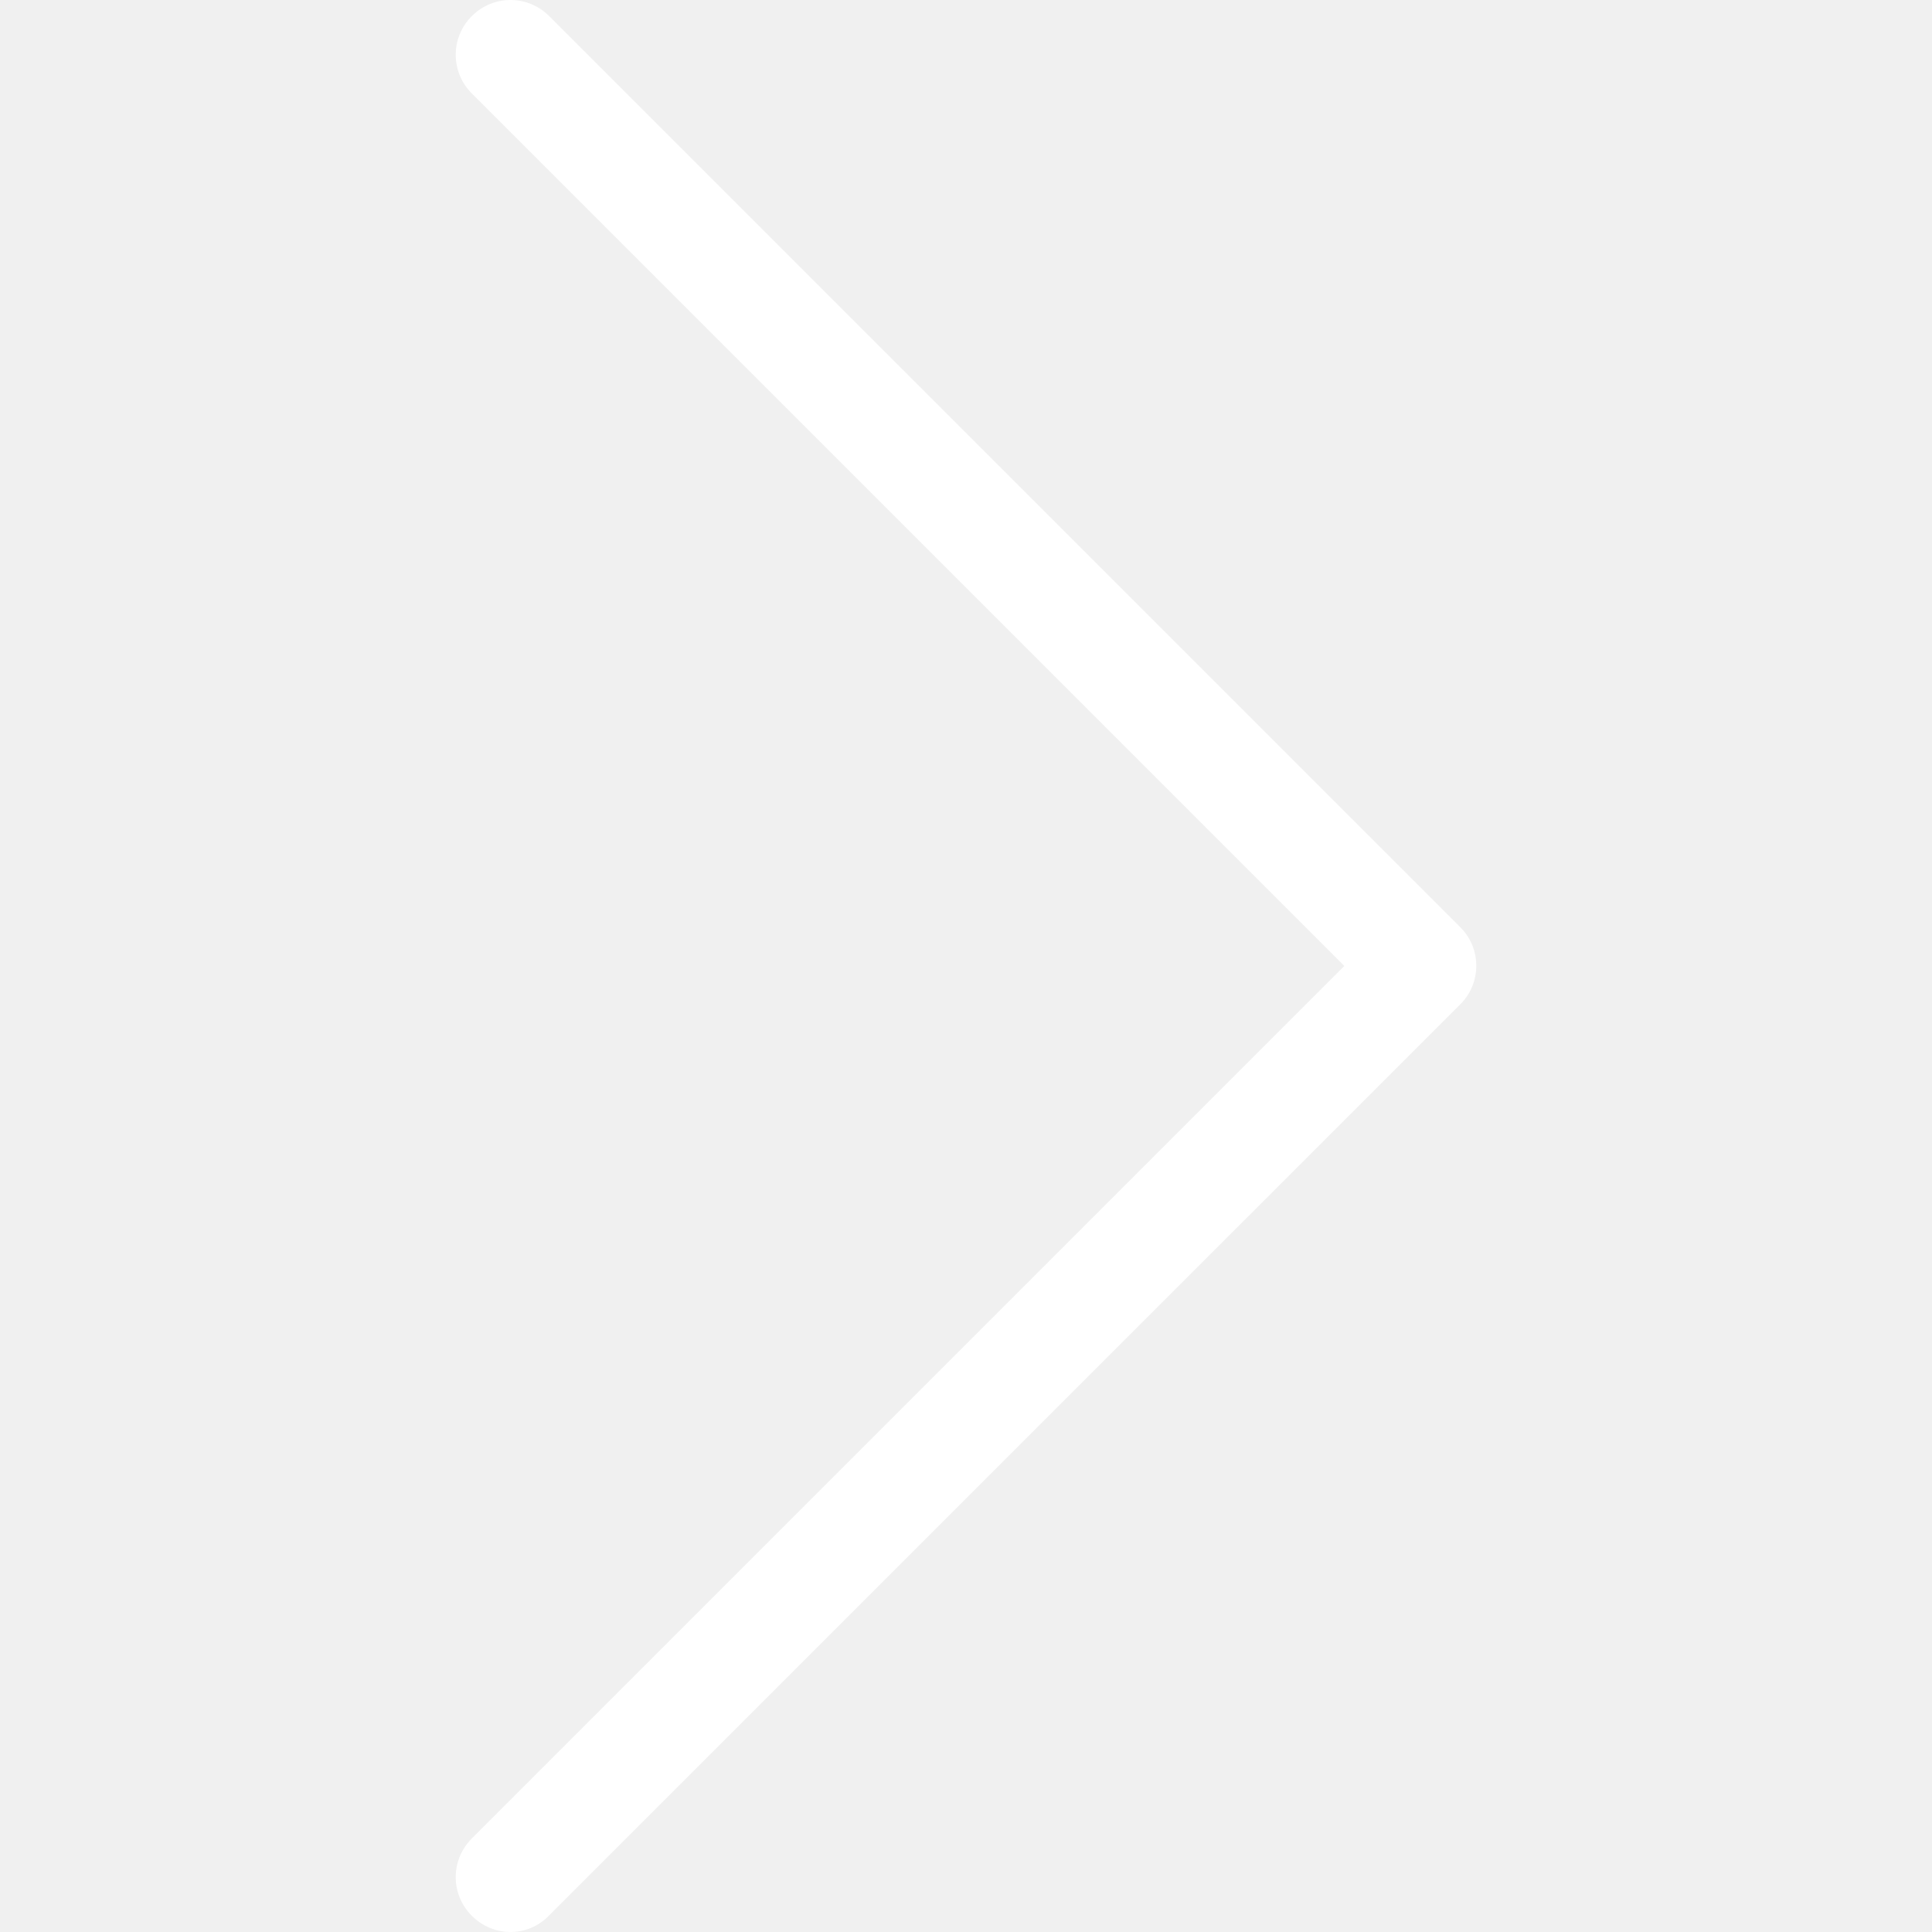
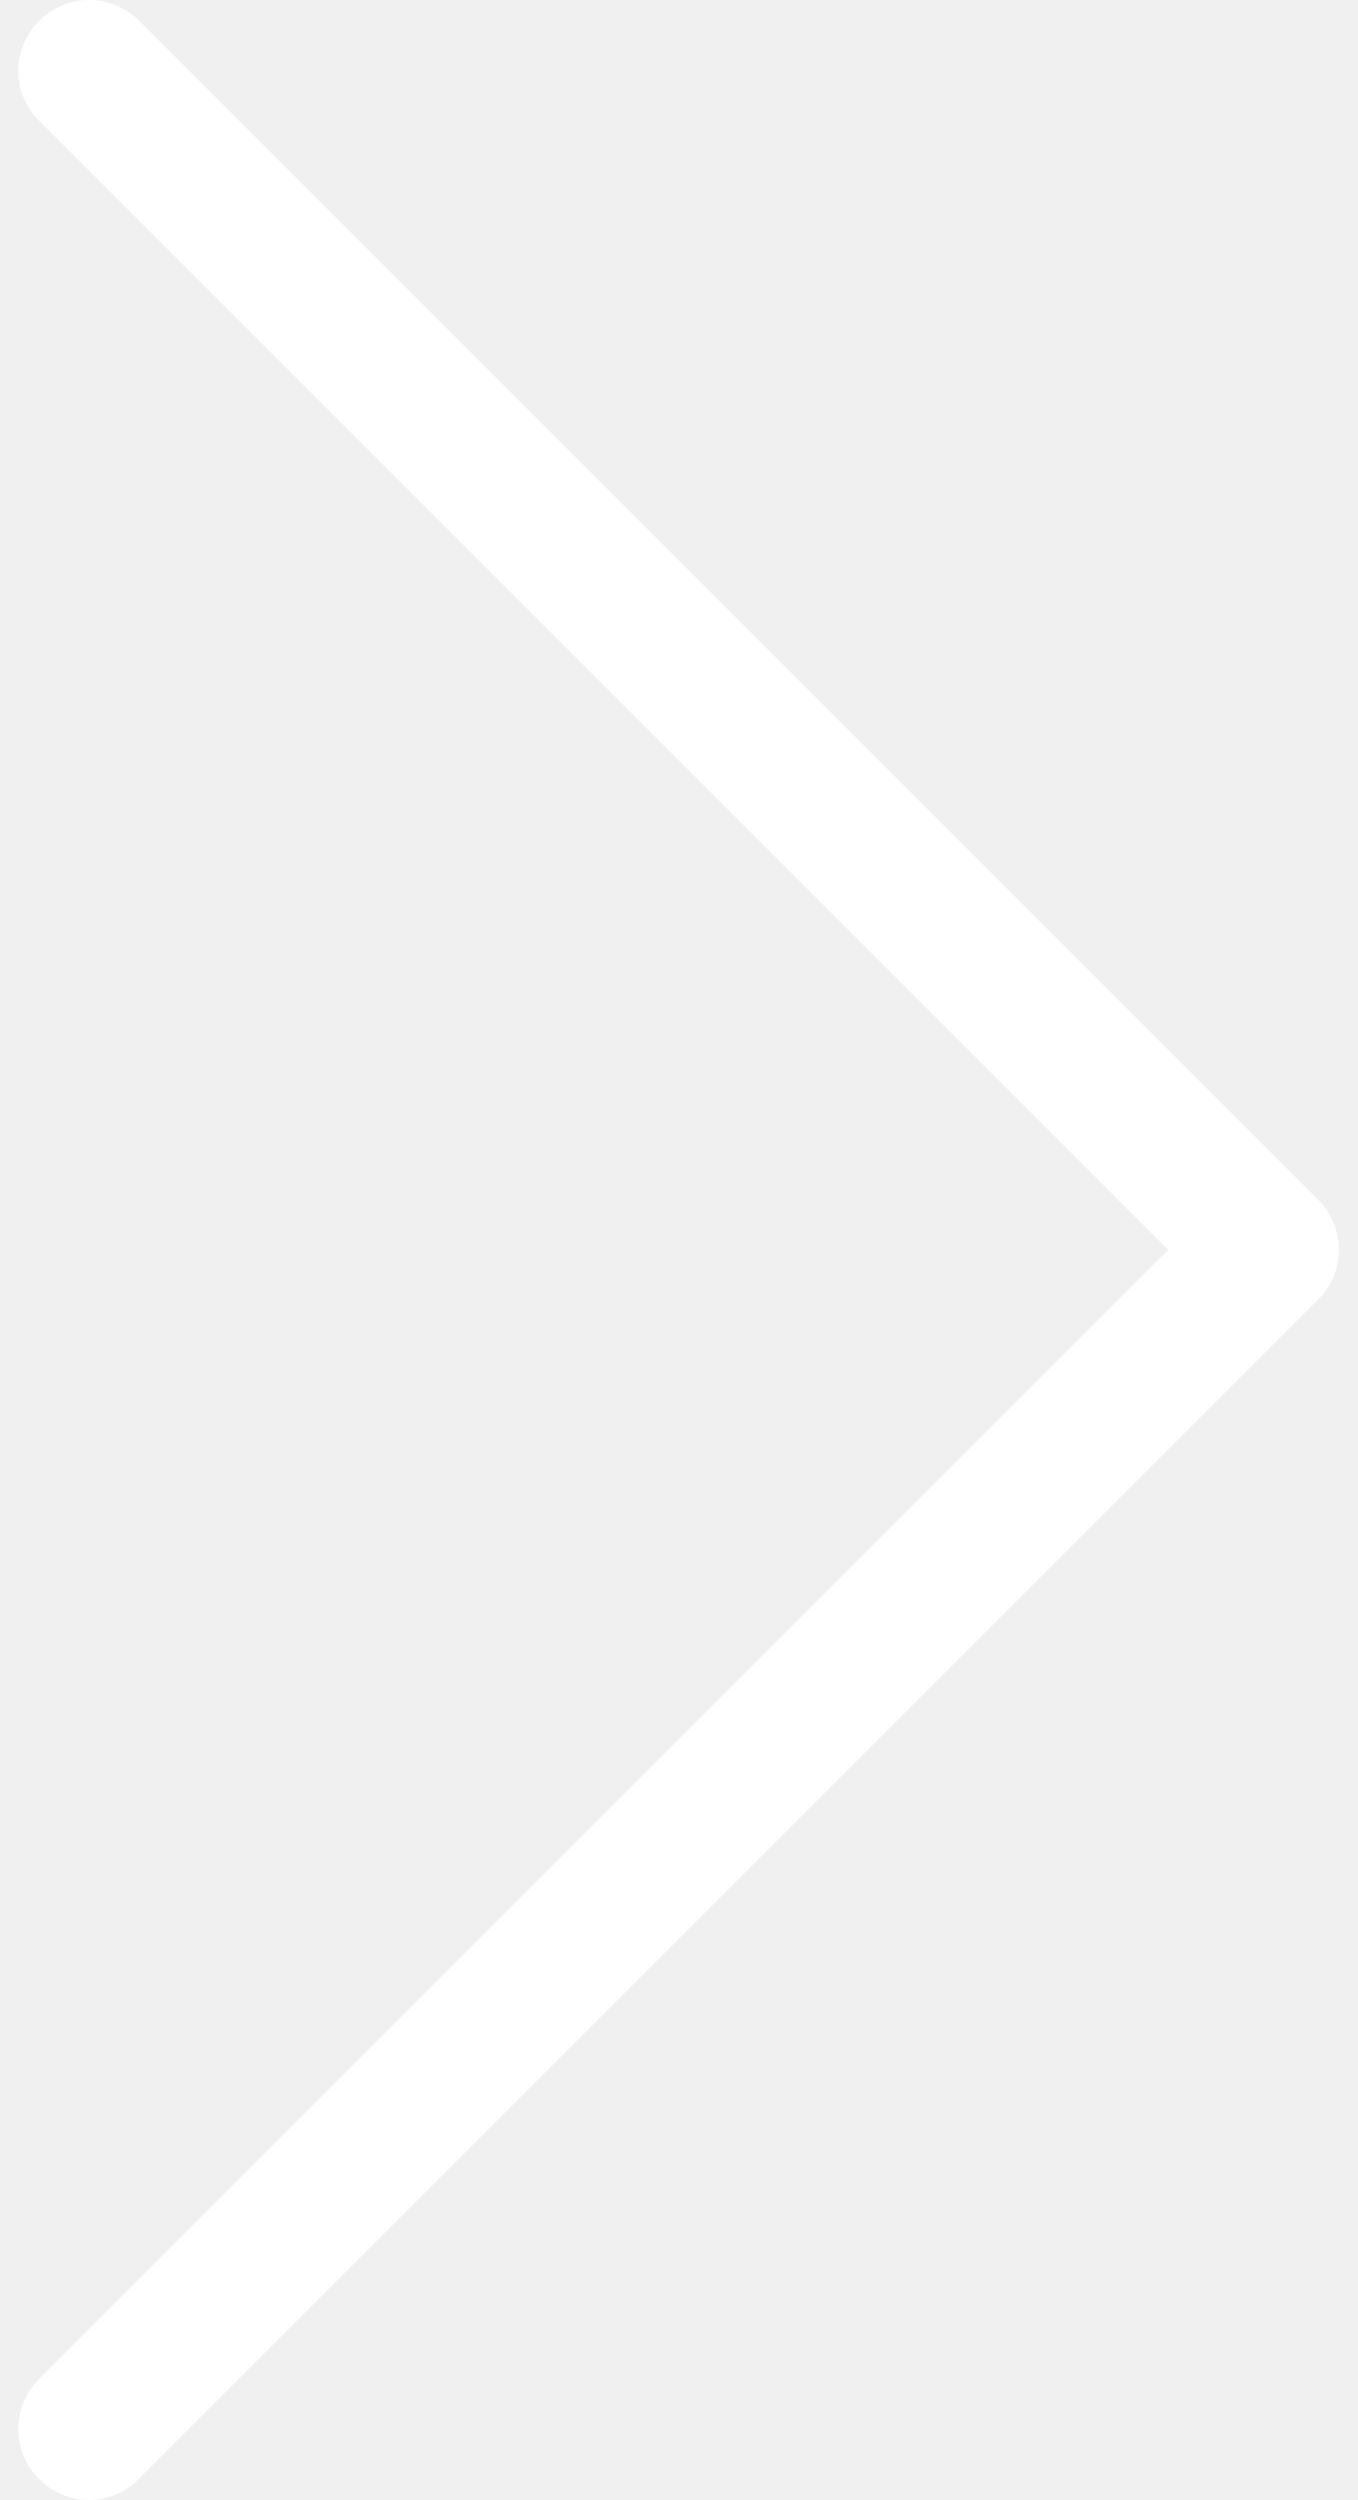
- <svg xmlns="http://www.w3.org/2000/svg" width="70" height="70" viewBox="0 0 70 70" fill="none">
-   <g clip-path="url(#clip0)">
-     <path d="M52.918 33.605L19.897 0.583C19.119 -0.194 17.872 -0.194 17.095 0.583C16.317 1.361 16.317 2.608 17.095 3.385L48.708 34.998L17.095 66.611C16.317 67.389 16.317 68.636 17.095 69.413C17.476 69.795 17.99 70 18.488 70C18.987 70 19.501 69.809 19.882 69.413L52.904 36.392C53.681 35.629 53.681 34.367 52.918 33.605Z" fill="white" />
-   </g>
-   <defs>
-     <clipPath id="clip0">
-       <rect width="70" height="70" fill="white" />
-     </clipPath>
-   </defs>
+ <svg xmlns="http://www.w3.org/2000/svg" width="38" height="70" viewBox="0 0 38 70" fill="none">
+   <path d="M36.918 33.605L3.897 0.583C3.119 -0.194 1.872 -0.194 1.095 0.583C0.317 1.361 0.317 2.608 1.095 3.385L32.708 34.998L1.095 66.611C0.317 67.389 0.317 68.636 1.095 69.413C1.476 69.795 1.99 70 2.488 70C2.987 70 3.501 69.809 3.882 69.413L36.904 36.392C37.681 35.629 37.681 34.367 36.918 33.605Z" fill="white" />
</svg>
